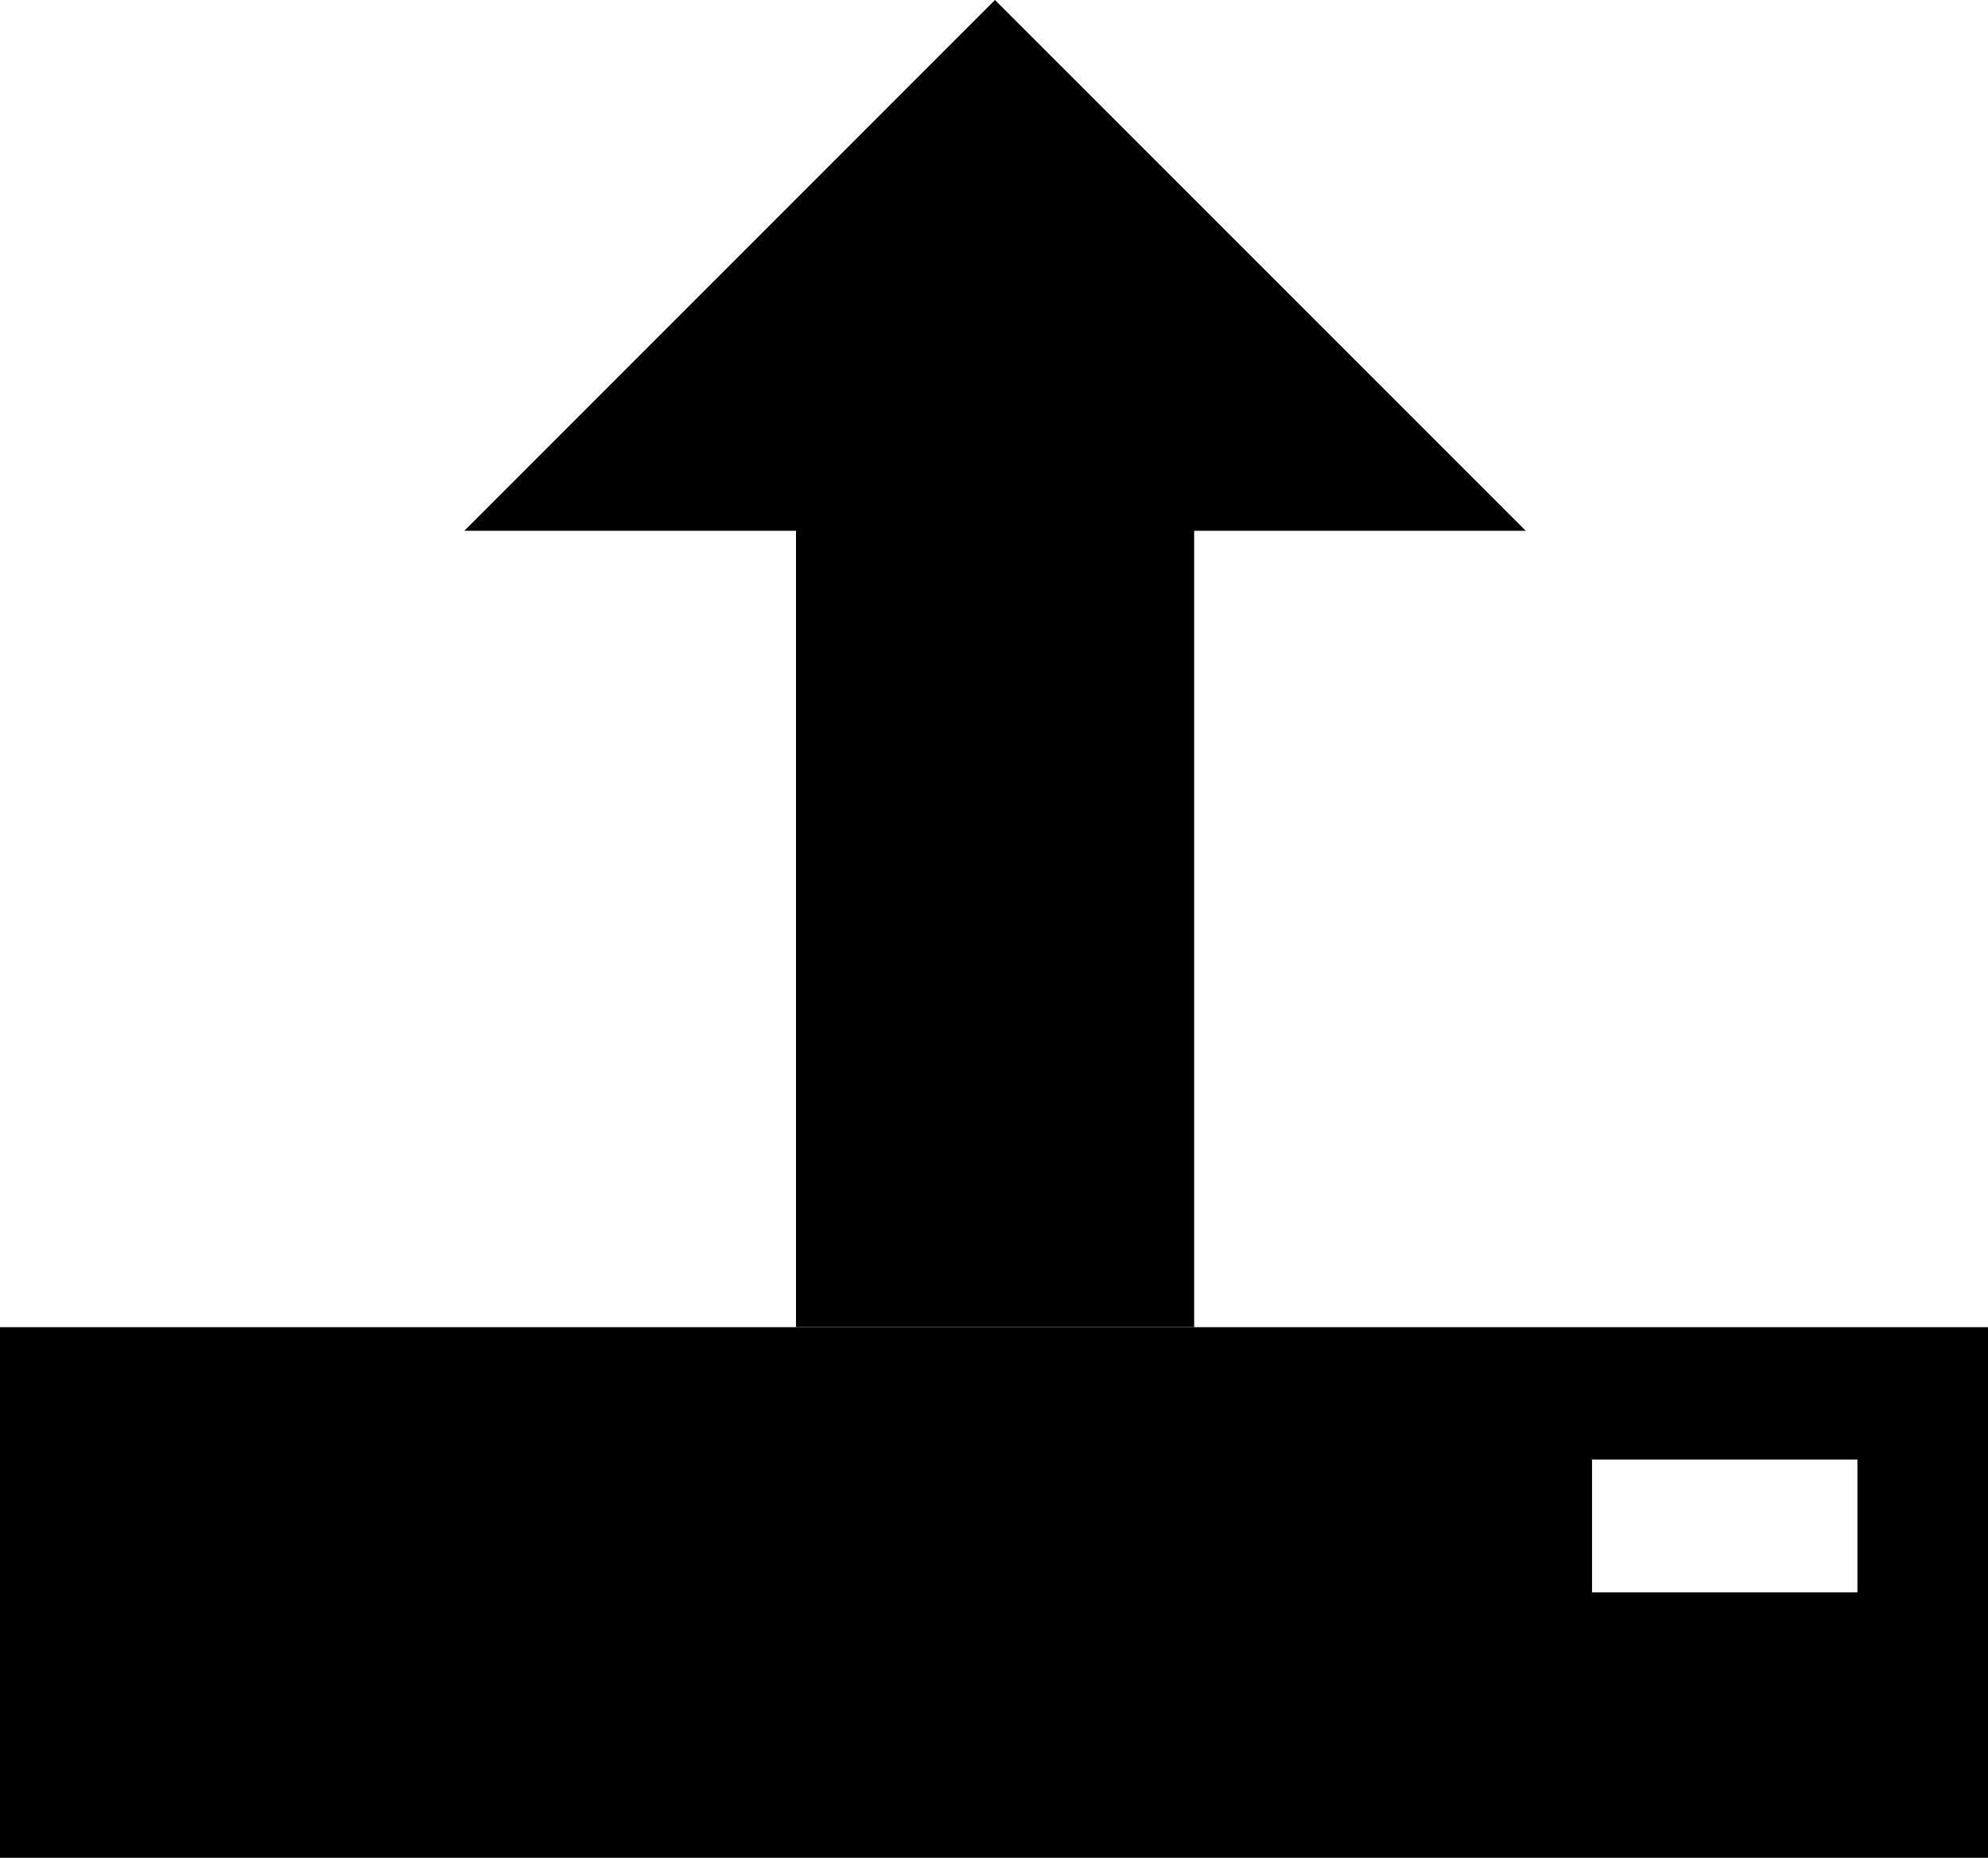
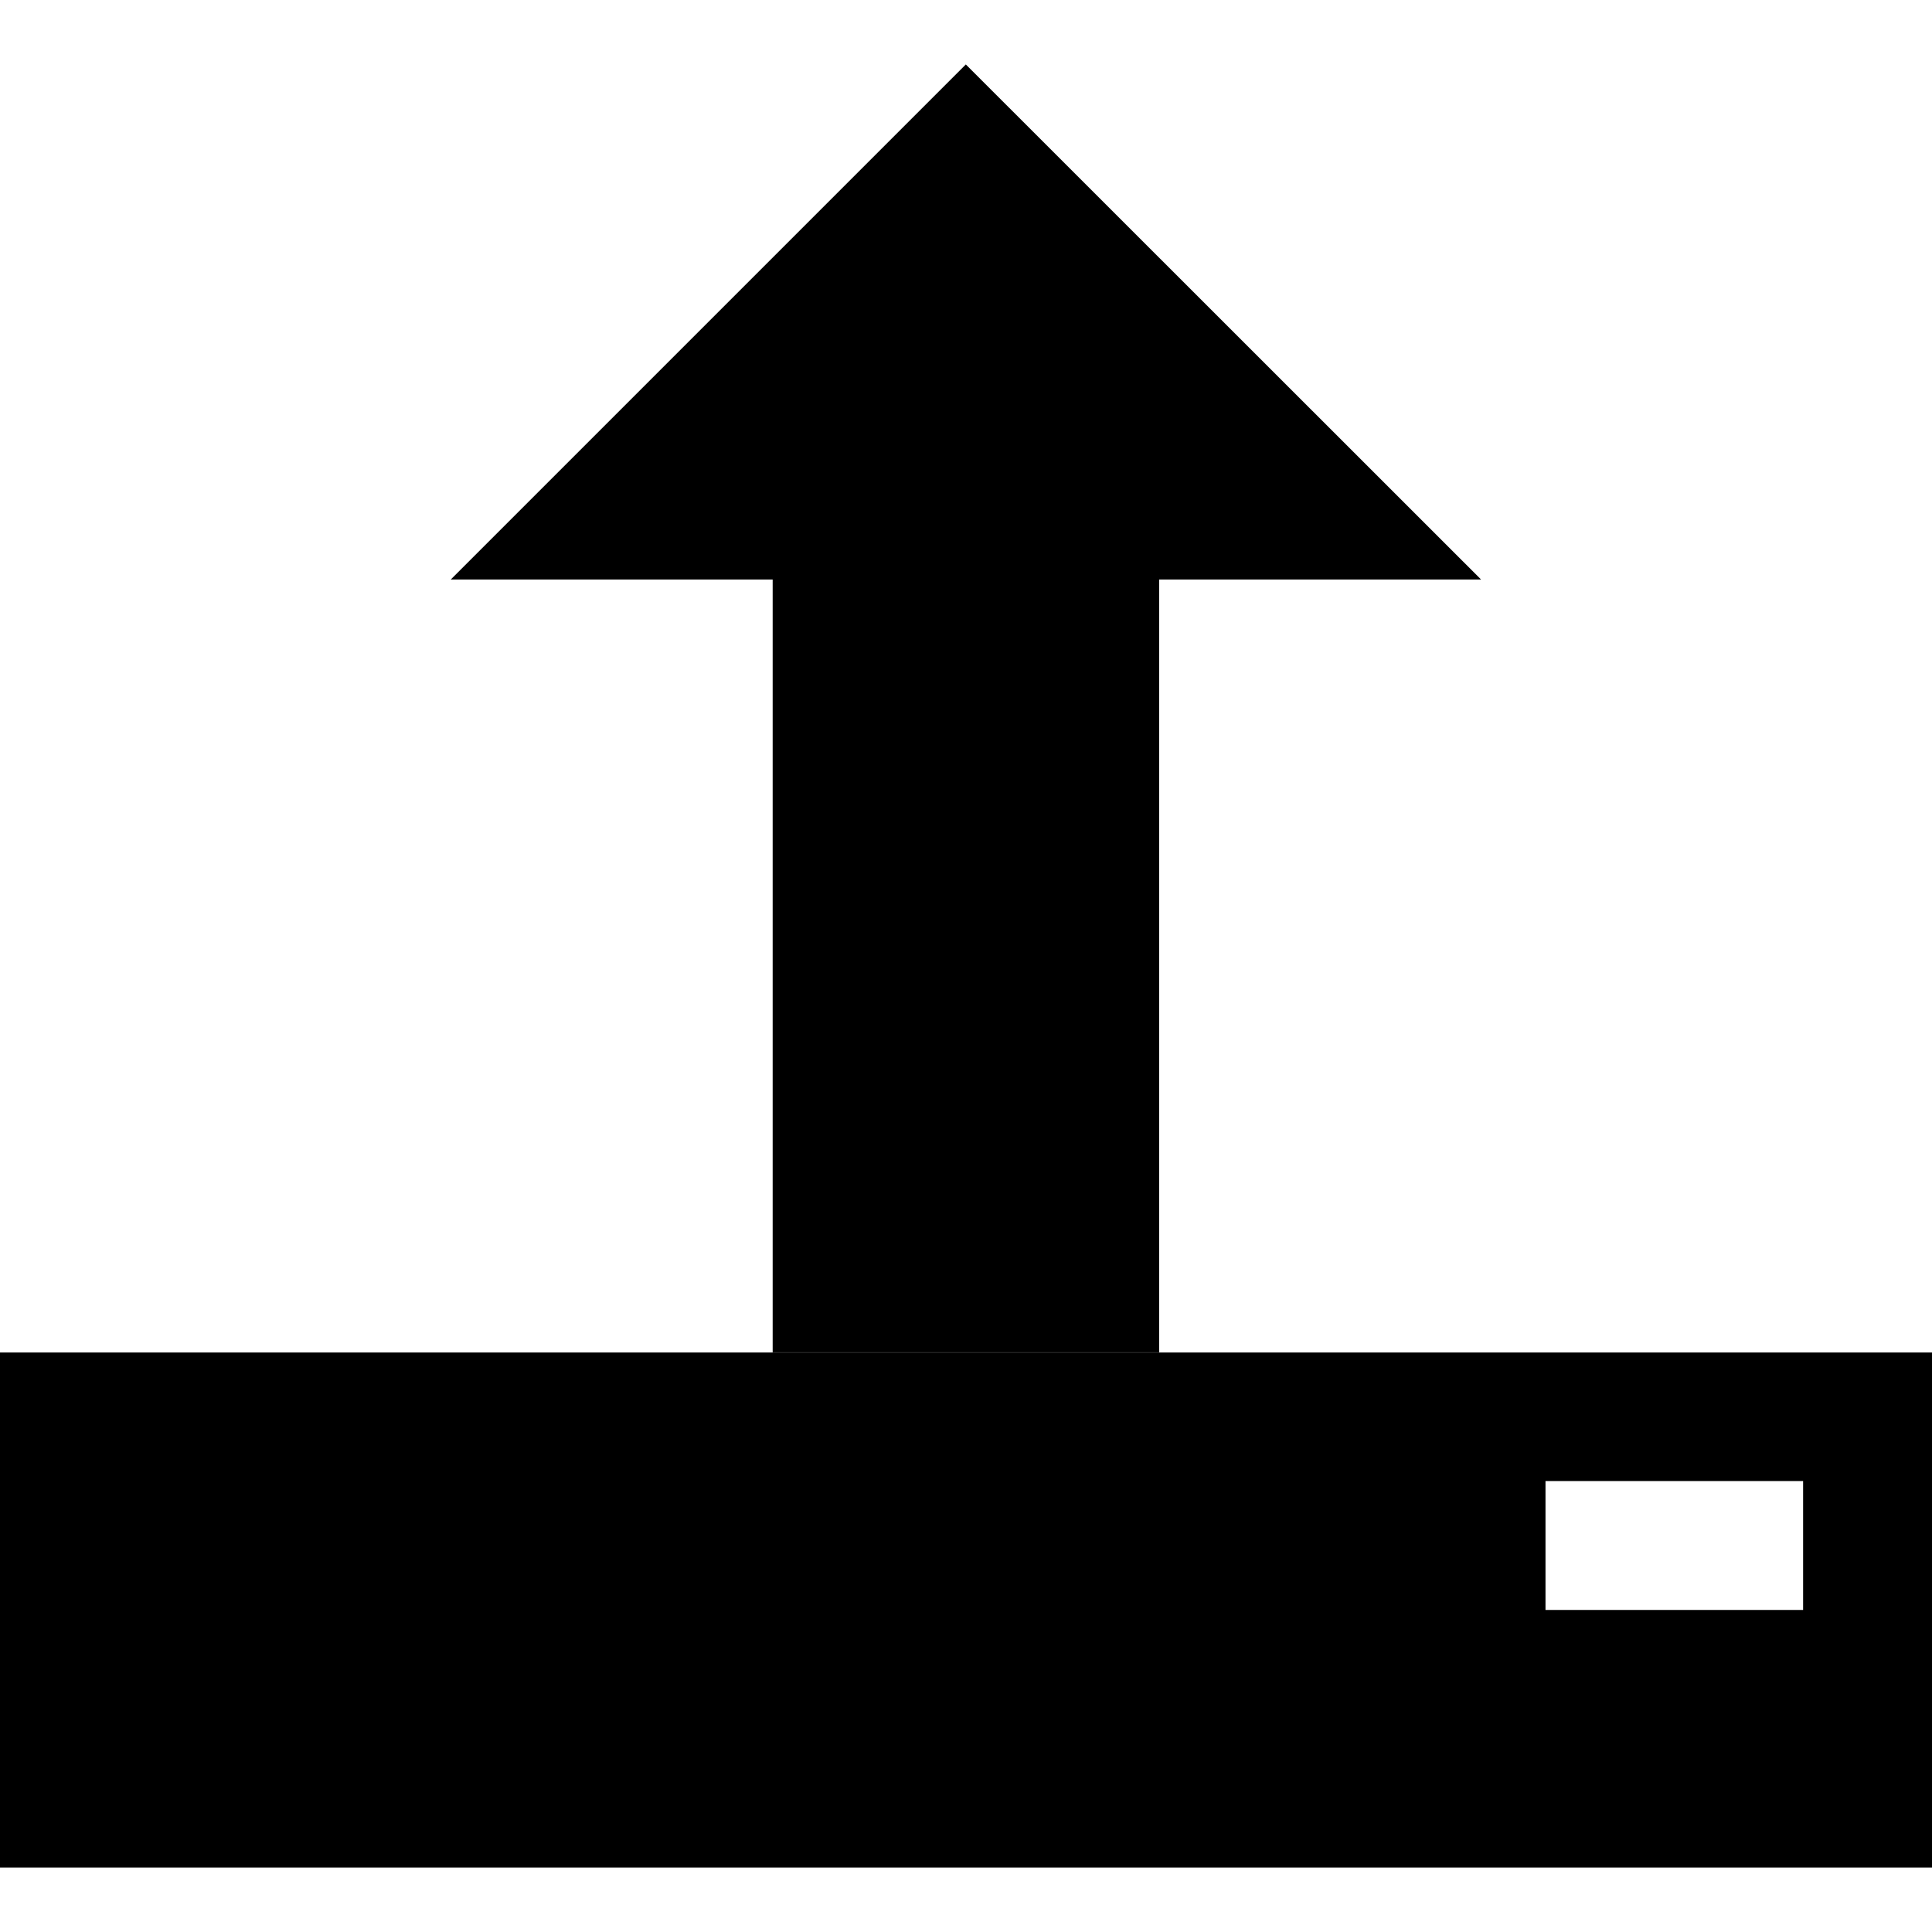
- <svg xmlns="http://www.w3.org/2000/svg" version="1.1" width="1096" height="1024" viewBox="0 0 1096 1024">
+ <svg xmlns="http://www.w3.org/2000/svg" version="1.1" id="Layer_1" x="0px" y="0px" viewBox="242 -152.6 1097.2 1097.2" enable-background="new 242 -152.6 1097.2 1097.2" xml:space="preserve">
  <g id="icomoon-ignore">
</g>
-   <path d="M256 292.548l292.548-292.548 292.6 292.548h-182.798v438.85h-219.504v-438.85h-182.85zM548.548 731.504h-548.548v292.496h1097.15v-292.496h-548.6zM1024 877.698h-146.3v-73.202h146.3v73.202z" />
+   <path d="M498,176.5L790.5-116l292.6,292.5H900.3v438.9H680.8V176.5H498L498,176.5z M790.5,615.5H242V908h1097.2V615.5H790.5  L790.5,615.5z M1266,761.7h-146.3v-73.2H1266V761.7z" />
</svg>
